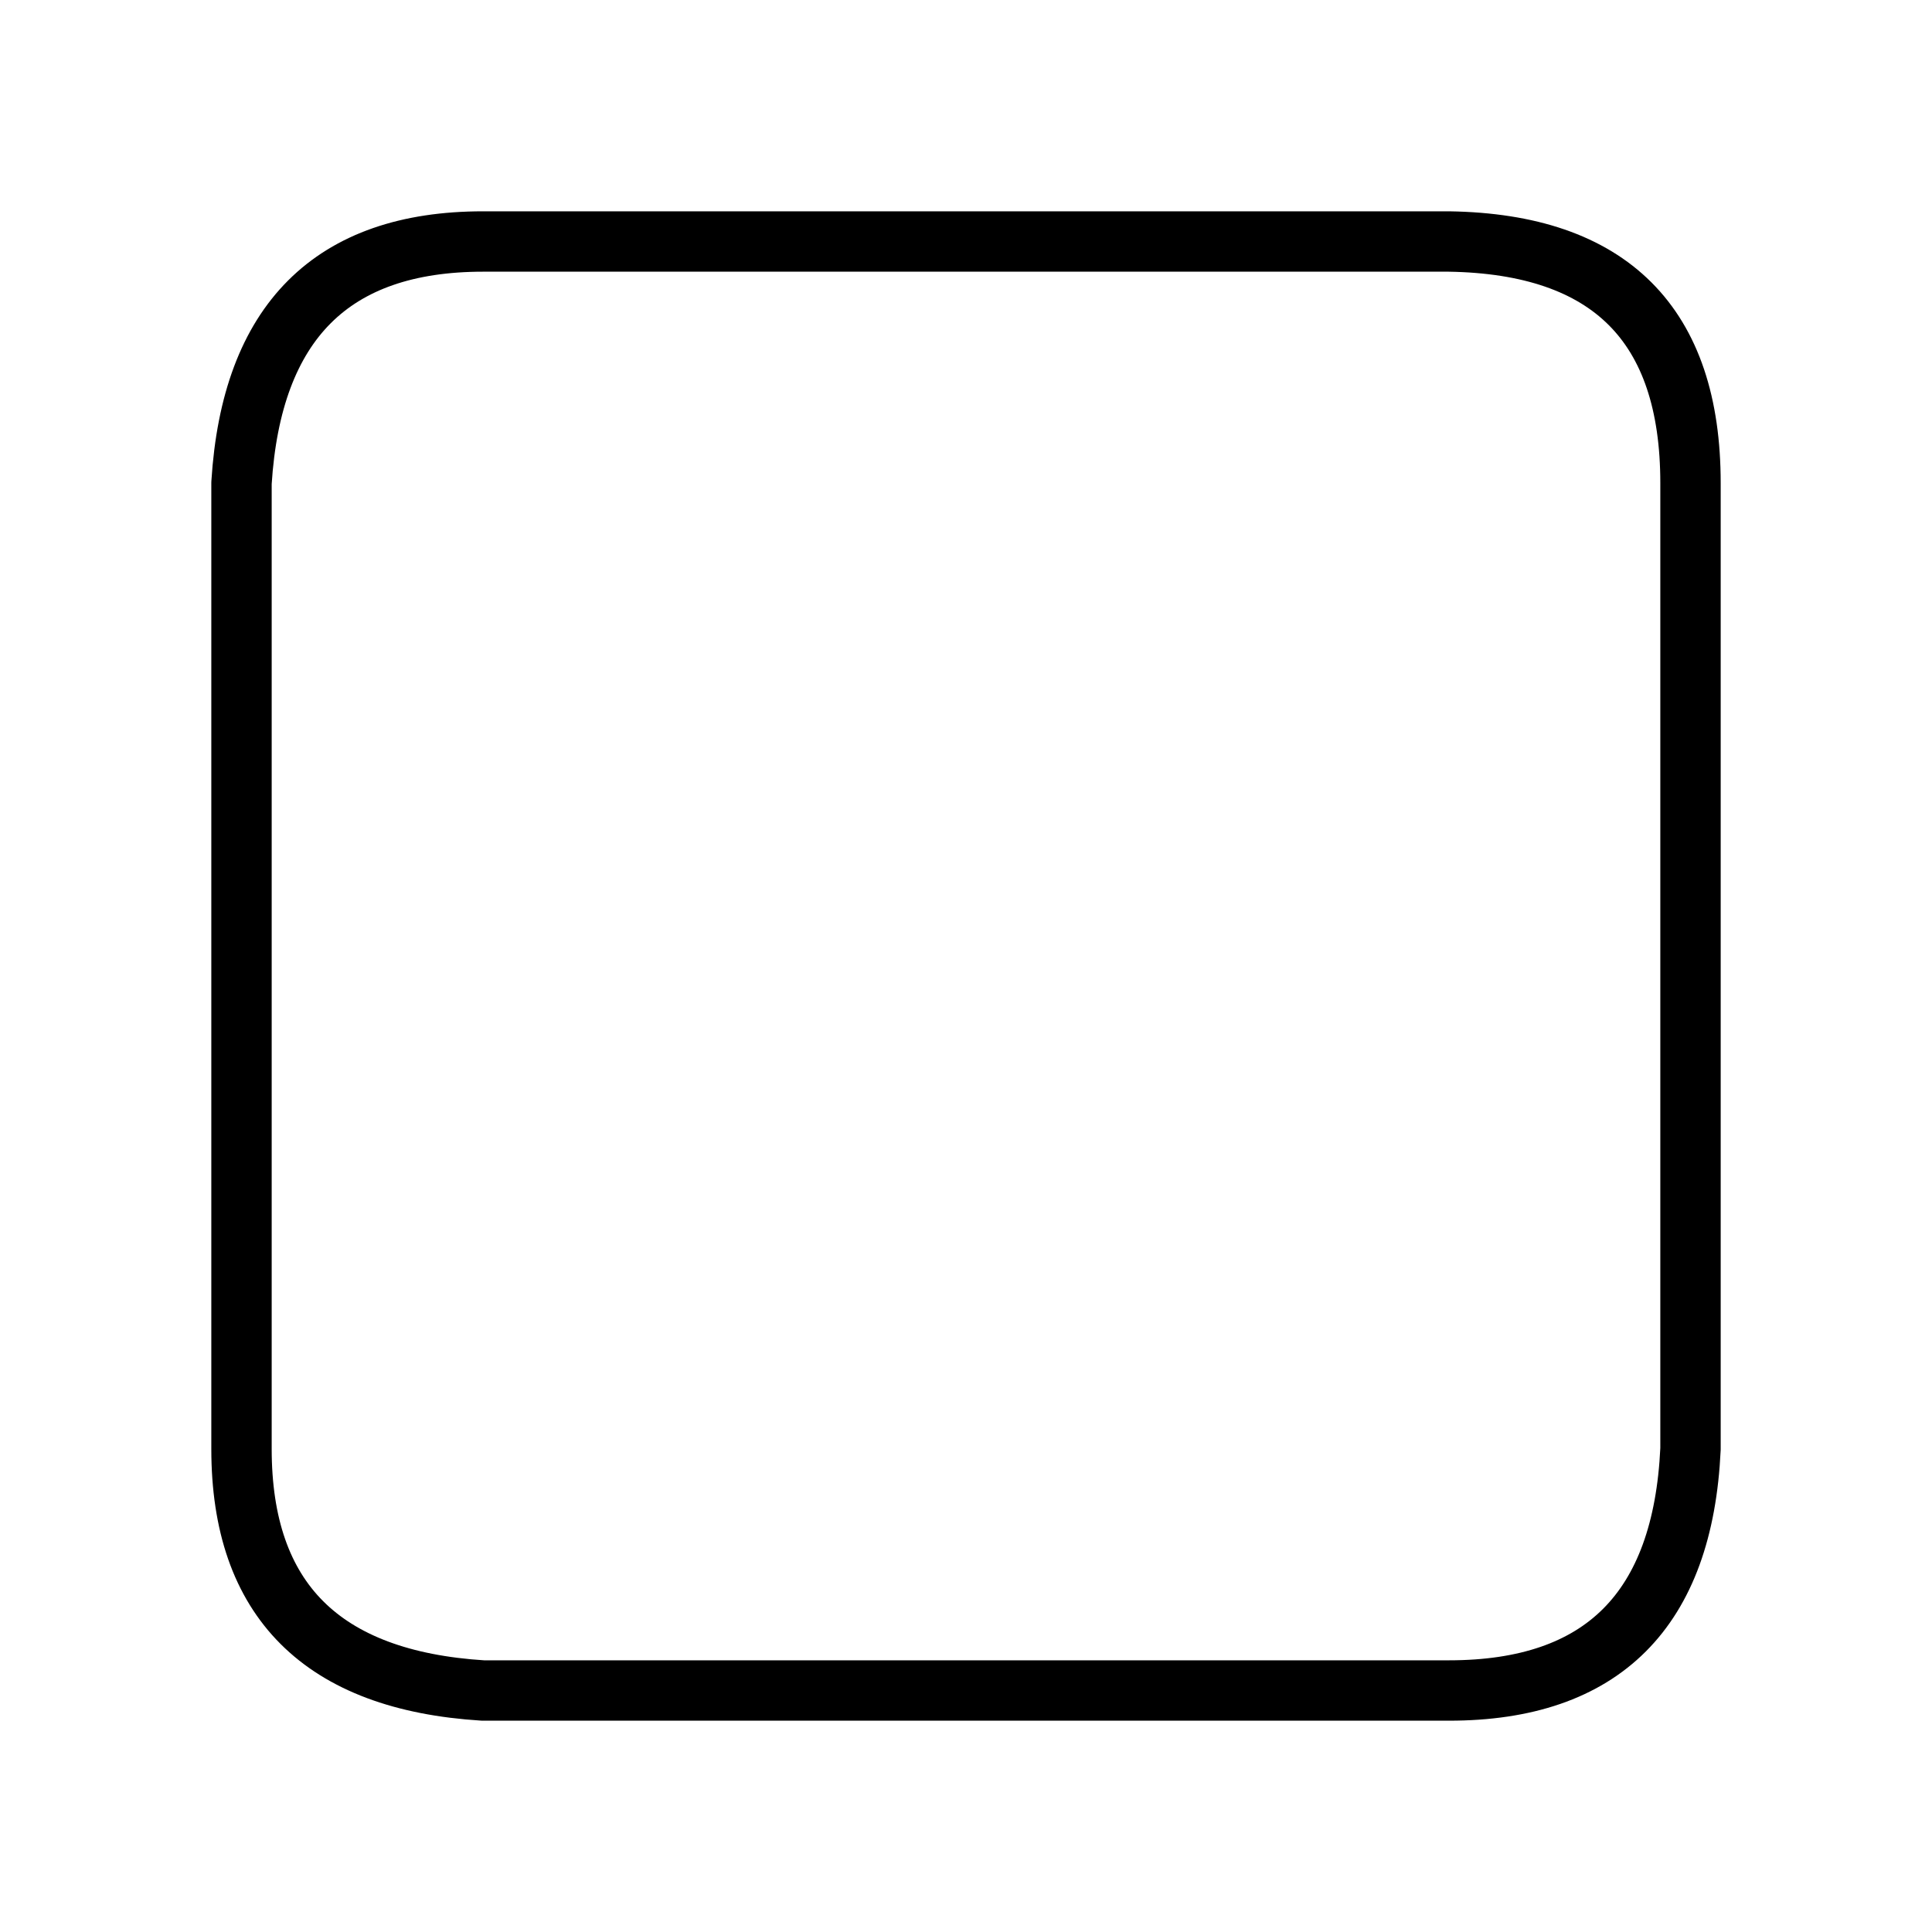
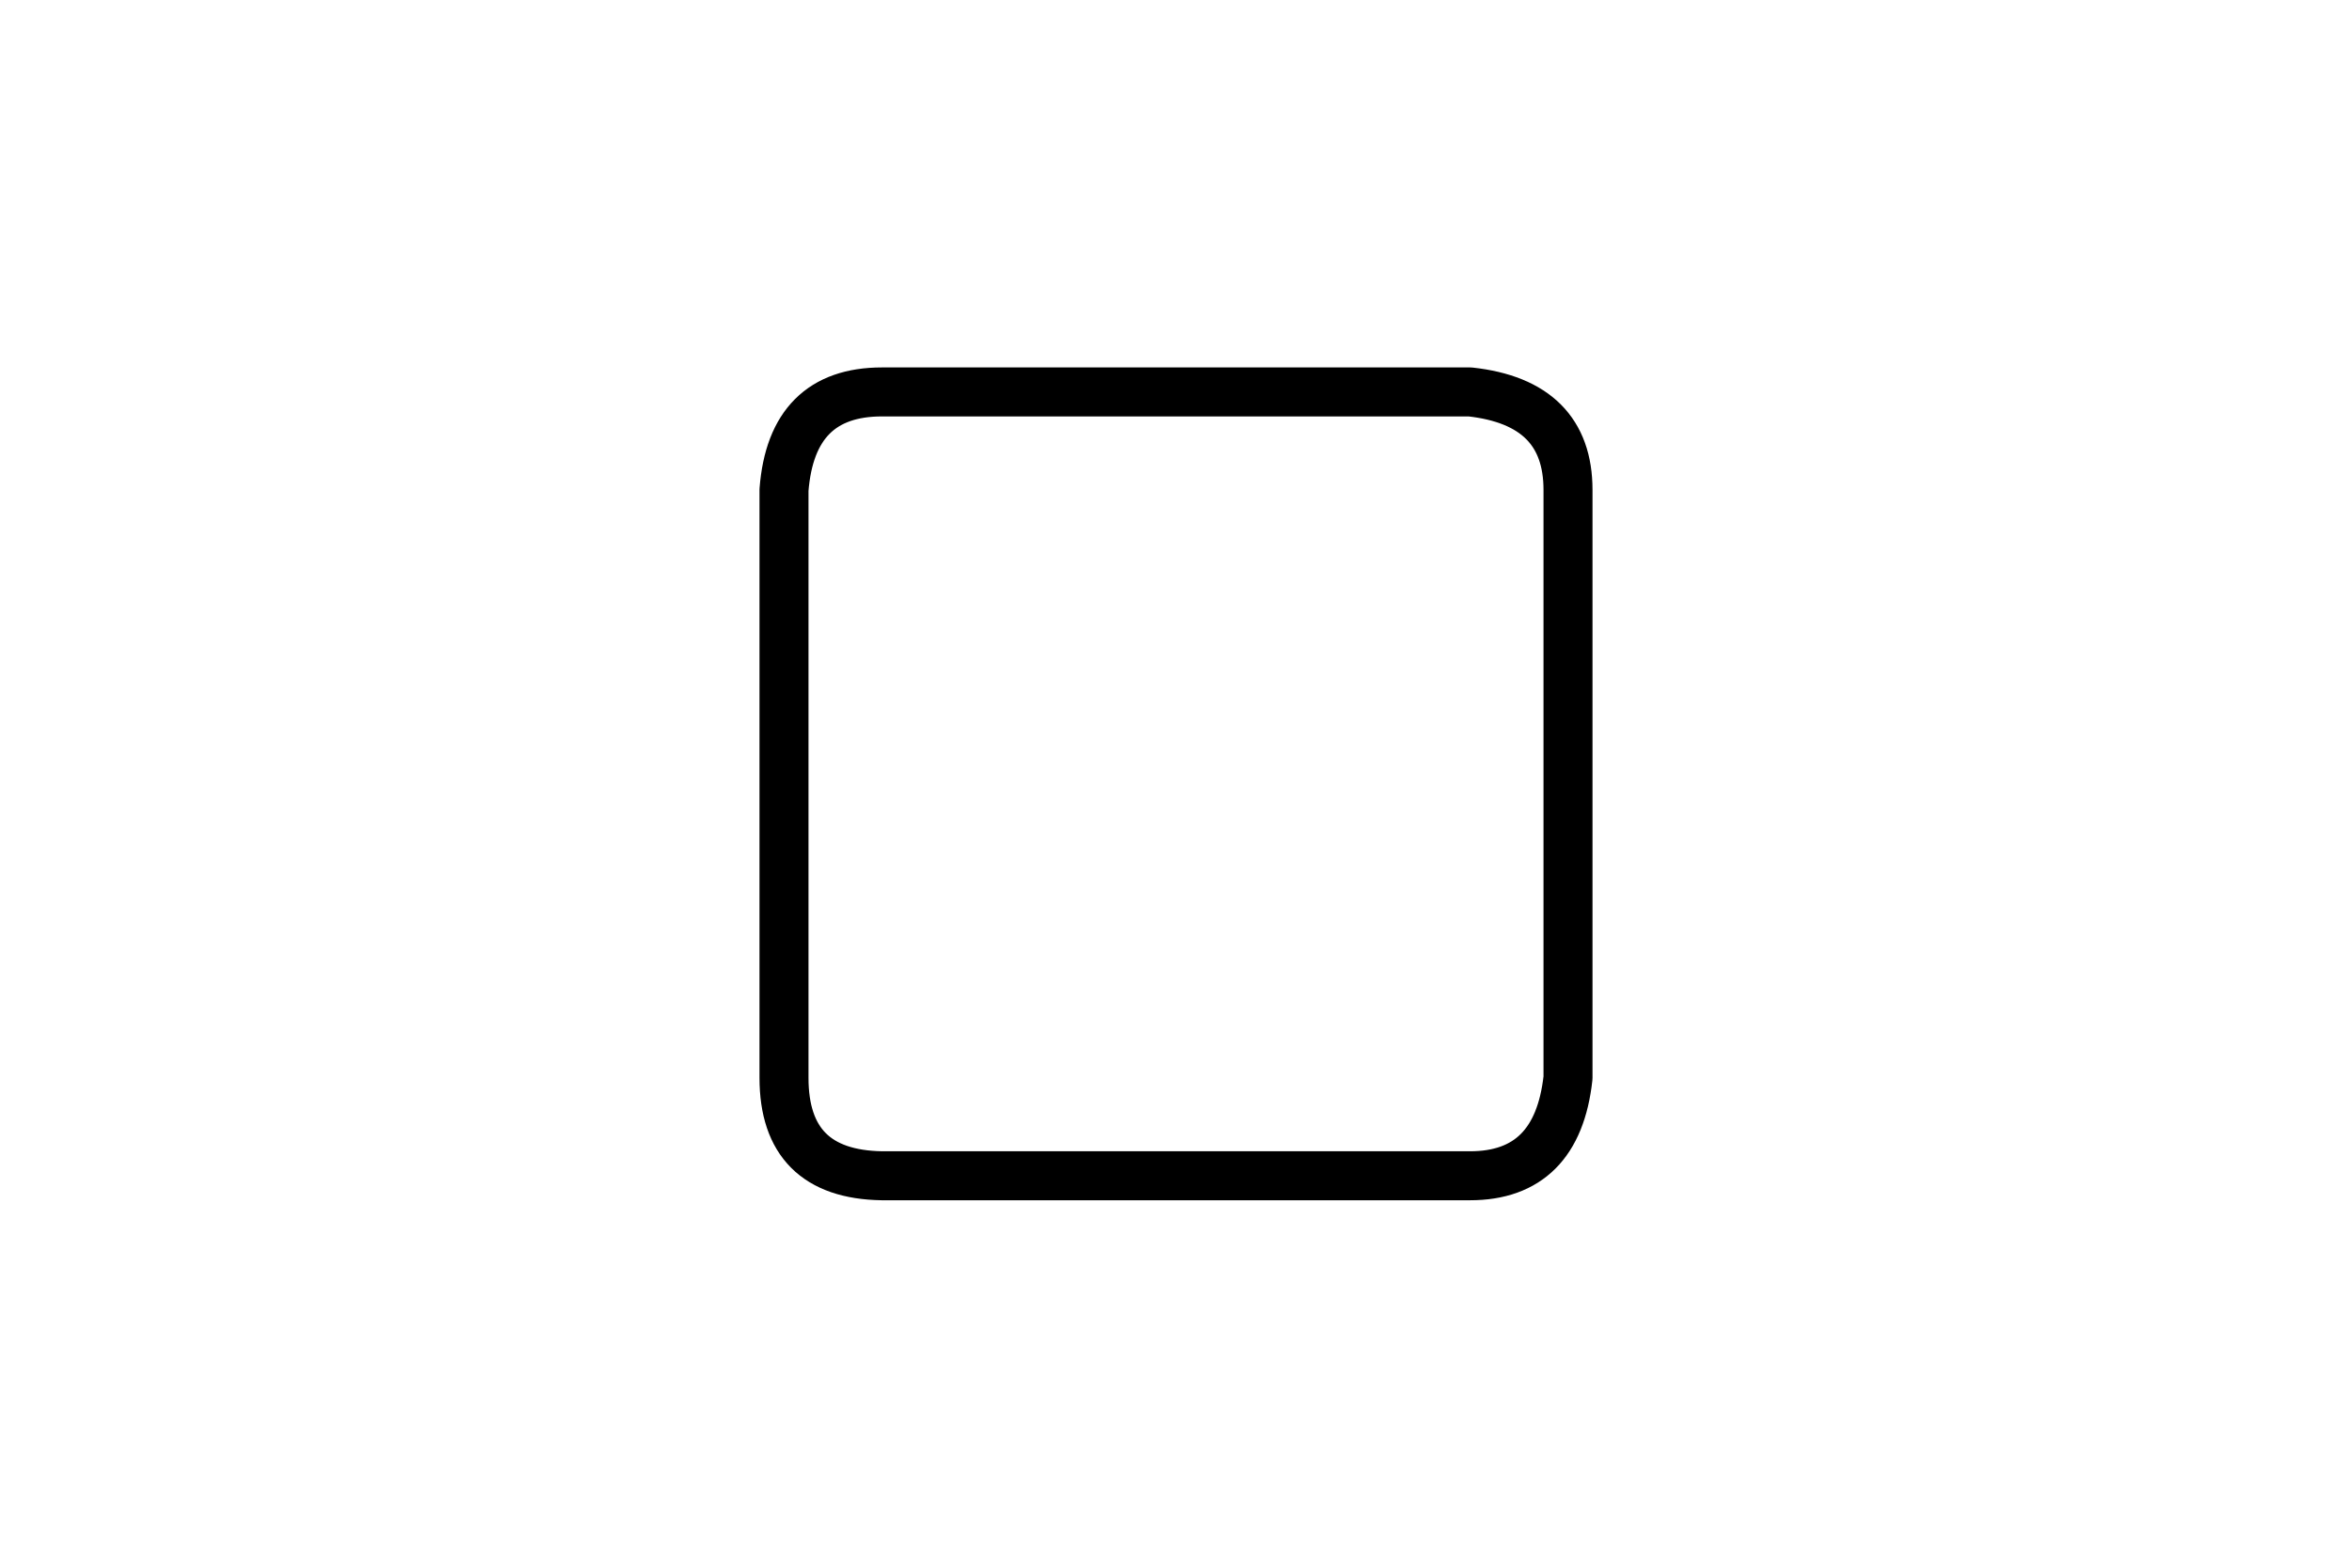
- <svg xmlns="http://www.w3.org/2000/svg" style="isolation:isolate" viewBox="0 0 512 512" width="512" height="512">
-   <path d=" M 64 256 L 64 128 Q 68 64 128 64 Q 188 64 384 64 Q 448 65 448 128 Q 448 191 448 384 Q 445 448 384 448 Q 323 448 128 448 Q 64 444 64 384 Q 64 324 64 256 Z " fill="none" />
-   <path d=" M 64 256 L 64 128 Q 68 64 128 64 Q 188 64 384 64 Q 448 65 448 128 Q 448 191 448 384 Q 445 448 384 448 Q 323 448 128 448 Q 64 444 64 384 Q 64 324 64 256 Z " fill="none" vector-effect="non-scaling-stroke" stroke-width="16" stroke="rgb(0,0,0)" stroke-linejoin="round" stroke-linecap="round" />
+ <svg xmlns="http://www.w3.org/2000/svg" style="isolation:isolate" viewBox="0 0 768 512" width="768" height="512">
+   <path d=" M 288 128 L 480 128 Q 512 131.5 512 160 Q 512 183.6 512 352 Q 508.5 384 480 384 Q 455.2 384 288 384 Q 256 383.5 256 352 Q 256 327.2 256 160 Q 258.5 128 288 128 Z " fill="none" vector-effect="non-scaling-stroke" stroke-width="16" stroke="rgb(0,0,0)" stroke-linejoin="round" stroke-linecap="round" />
</svg>
